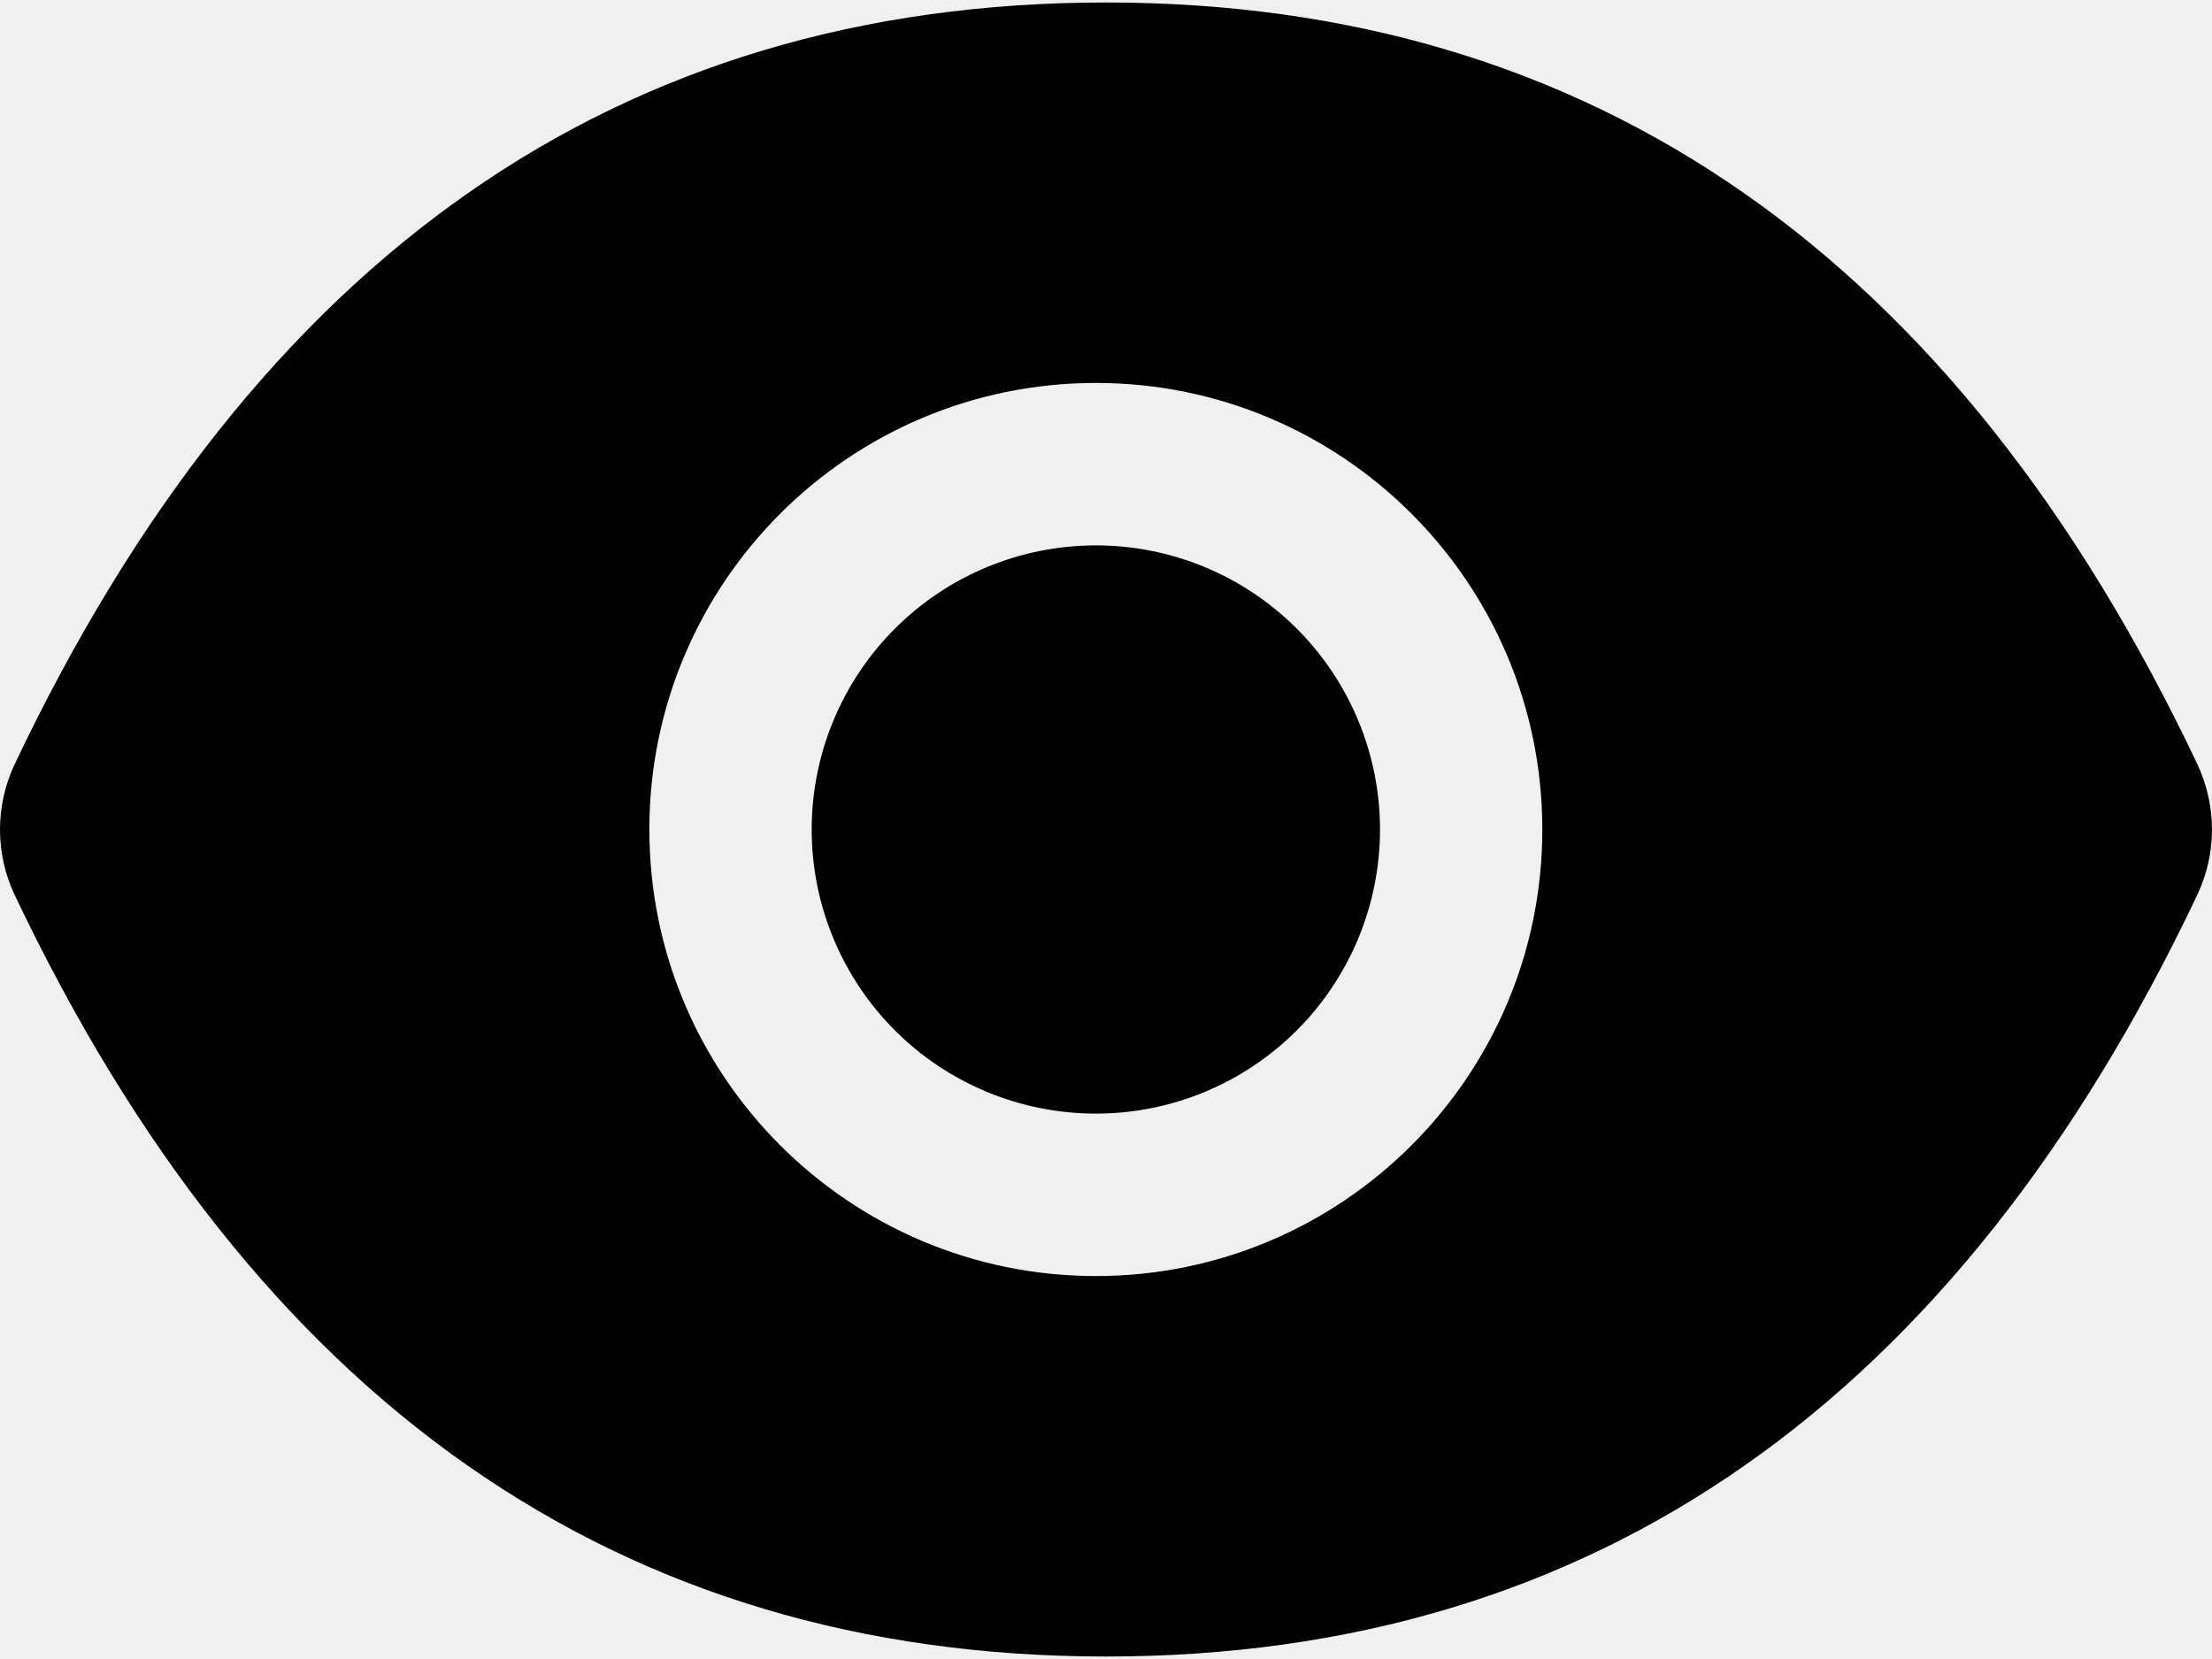
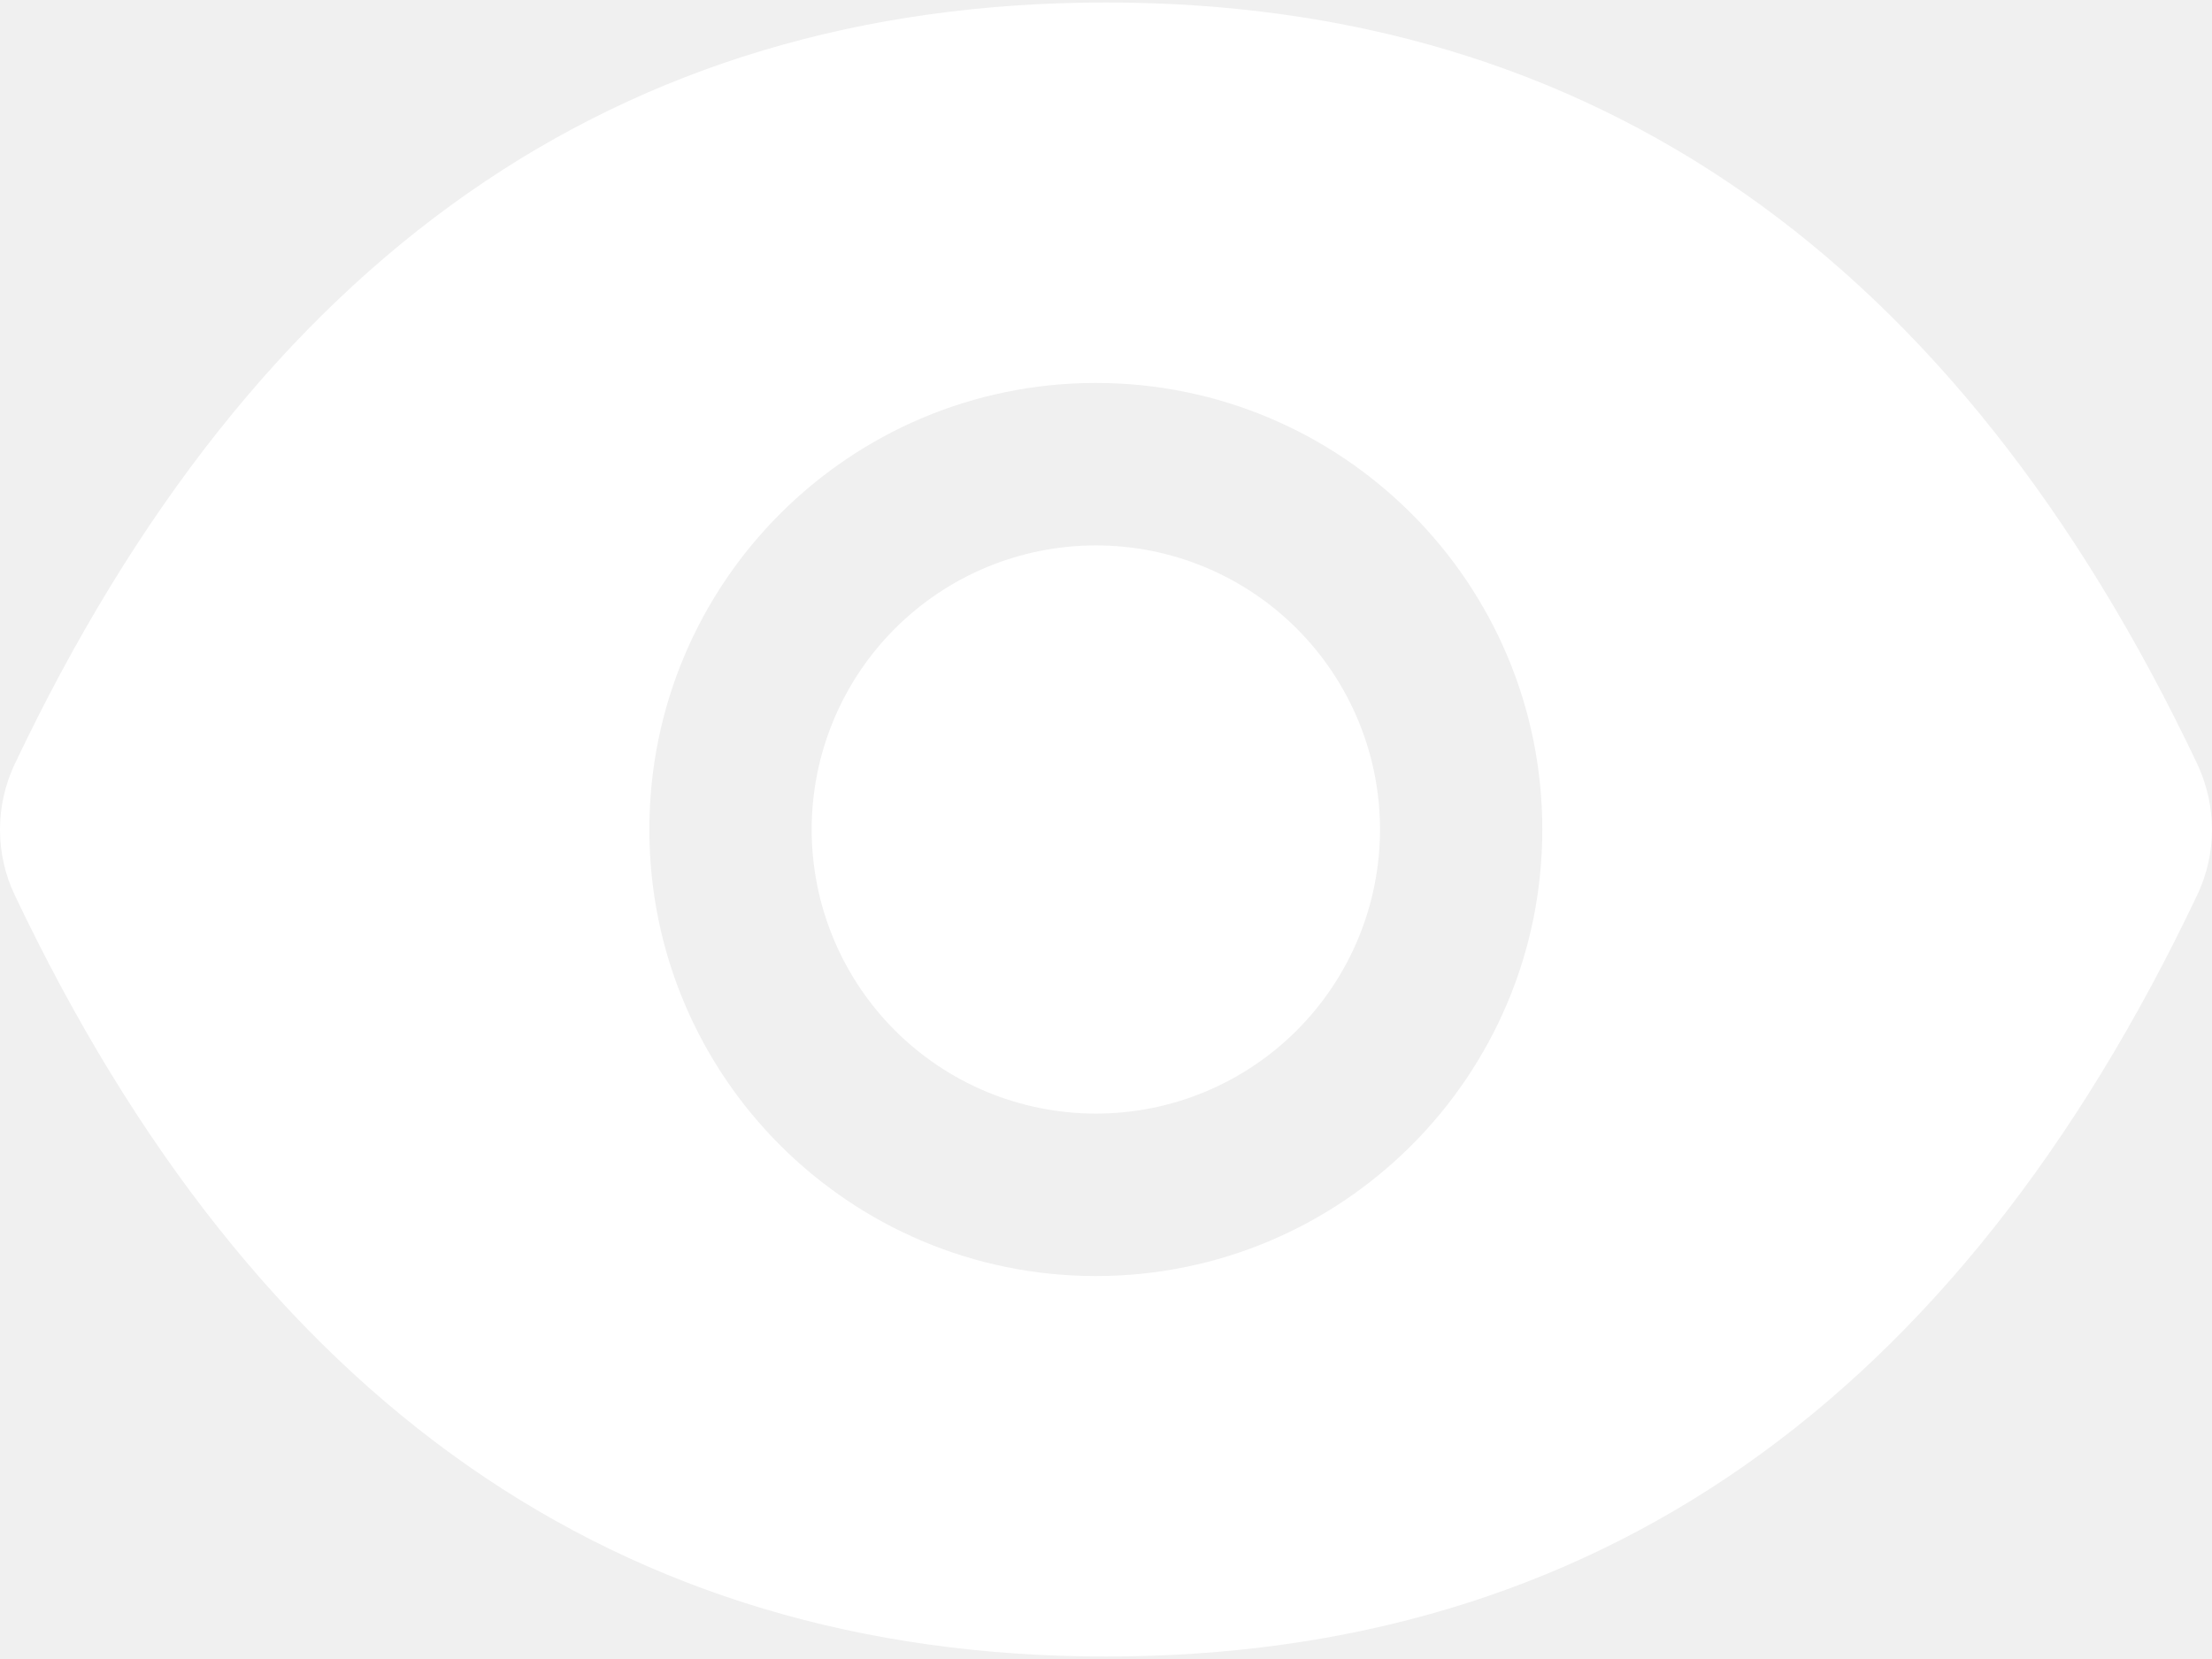
<svg xmlns="http://www.w3.org/2000/svg" width="16" height="12" viewBox="0 0 16 12" fill="none">
-   <path d="M5.871 6C5.871 6.545 6.088 7.068 6.473 7.453C6.859 7.839 7.382 8.055 7.927 8.055C8.472 8.055 8.994 7.839 9.38 7.453C9.765 7.068 9.982 6.545 9.982 6C9.982 5.455 9.765 4.932 9.38 4.547C8.994 4.161 8.472 3.945 7.927 3.945C7.382 3.945 6.859 4.161 6.473 4.547C6.088 4.932 5.871 5.455 5.871 6V6ZM15.894 5.527C14.155 1.862 11.525 0.018 8 0.018C4.473 0.018 1.846 1.862 0.106 5.528C0.036 5.676 0 5.838 0 6.001C0 6.164 0.036 6.326 0.106 6.473C1.846 10.138 4.475 11.982 8 11.982C11.527 11.982 14.155 10.138 15.894 6.472C16.035 6.174 16.035 5.829 15.894 5.527V5.527ZM7.927 9.23C6.143 9.23 4.697 7.784 4.697 6C4.697 4.216 6.143 2.77 7.927 2.77C9.71 2.77 11.156 4.216 11.156 6C11.156 7.784 9.71 9.23 7.927 9.23Z" fill="black" />
+   <path d="M5.871 6C5.871 6.545 6.088 7.068 6.473 7.453C6.859 7.839 7.382 8.055 7.927 8.055C8.472 8.055 8.994 7.839 9.38 7.453C9.765 7.068 9.982 6.545 9.982 6C9.982 5.455 9.765 4.932 9.38 4.547C8.994 4.161 8.472 3.945 7.927 3.945C7.382 3.945 6.859 4.161 6.473 4.547C6.088 4.932 5.871 5.455 5.871 6V6ZM15.894 5.527C14.155 1.862 11.525 0.018 8 0.018C4.473 0.018 1.846 1.862 0.106 5.528C0.036 5.676 0 5.838 0 6.001C0 6.164 0.036 6.326 0.106 6.473C1.846 10.138 4.475 11.982 8 11.982C11.527 11.982 14.155 10.138 15.894 6.472C16.035 6.174 16.035 5.829 15.894 5.527V5.527ZM7.927 9.23C6.143 9.23 4.697 7.784 4.697 6C4.697 4.216 6.143 2.77 7.927 2.77C9.71 2.77 11.156 4.216 11.156 6C11.156 7.784 9.71 9.23 7.927 9.23Z" fill="white" />
</svg>
